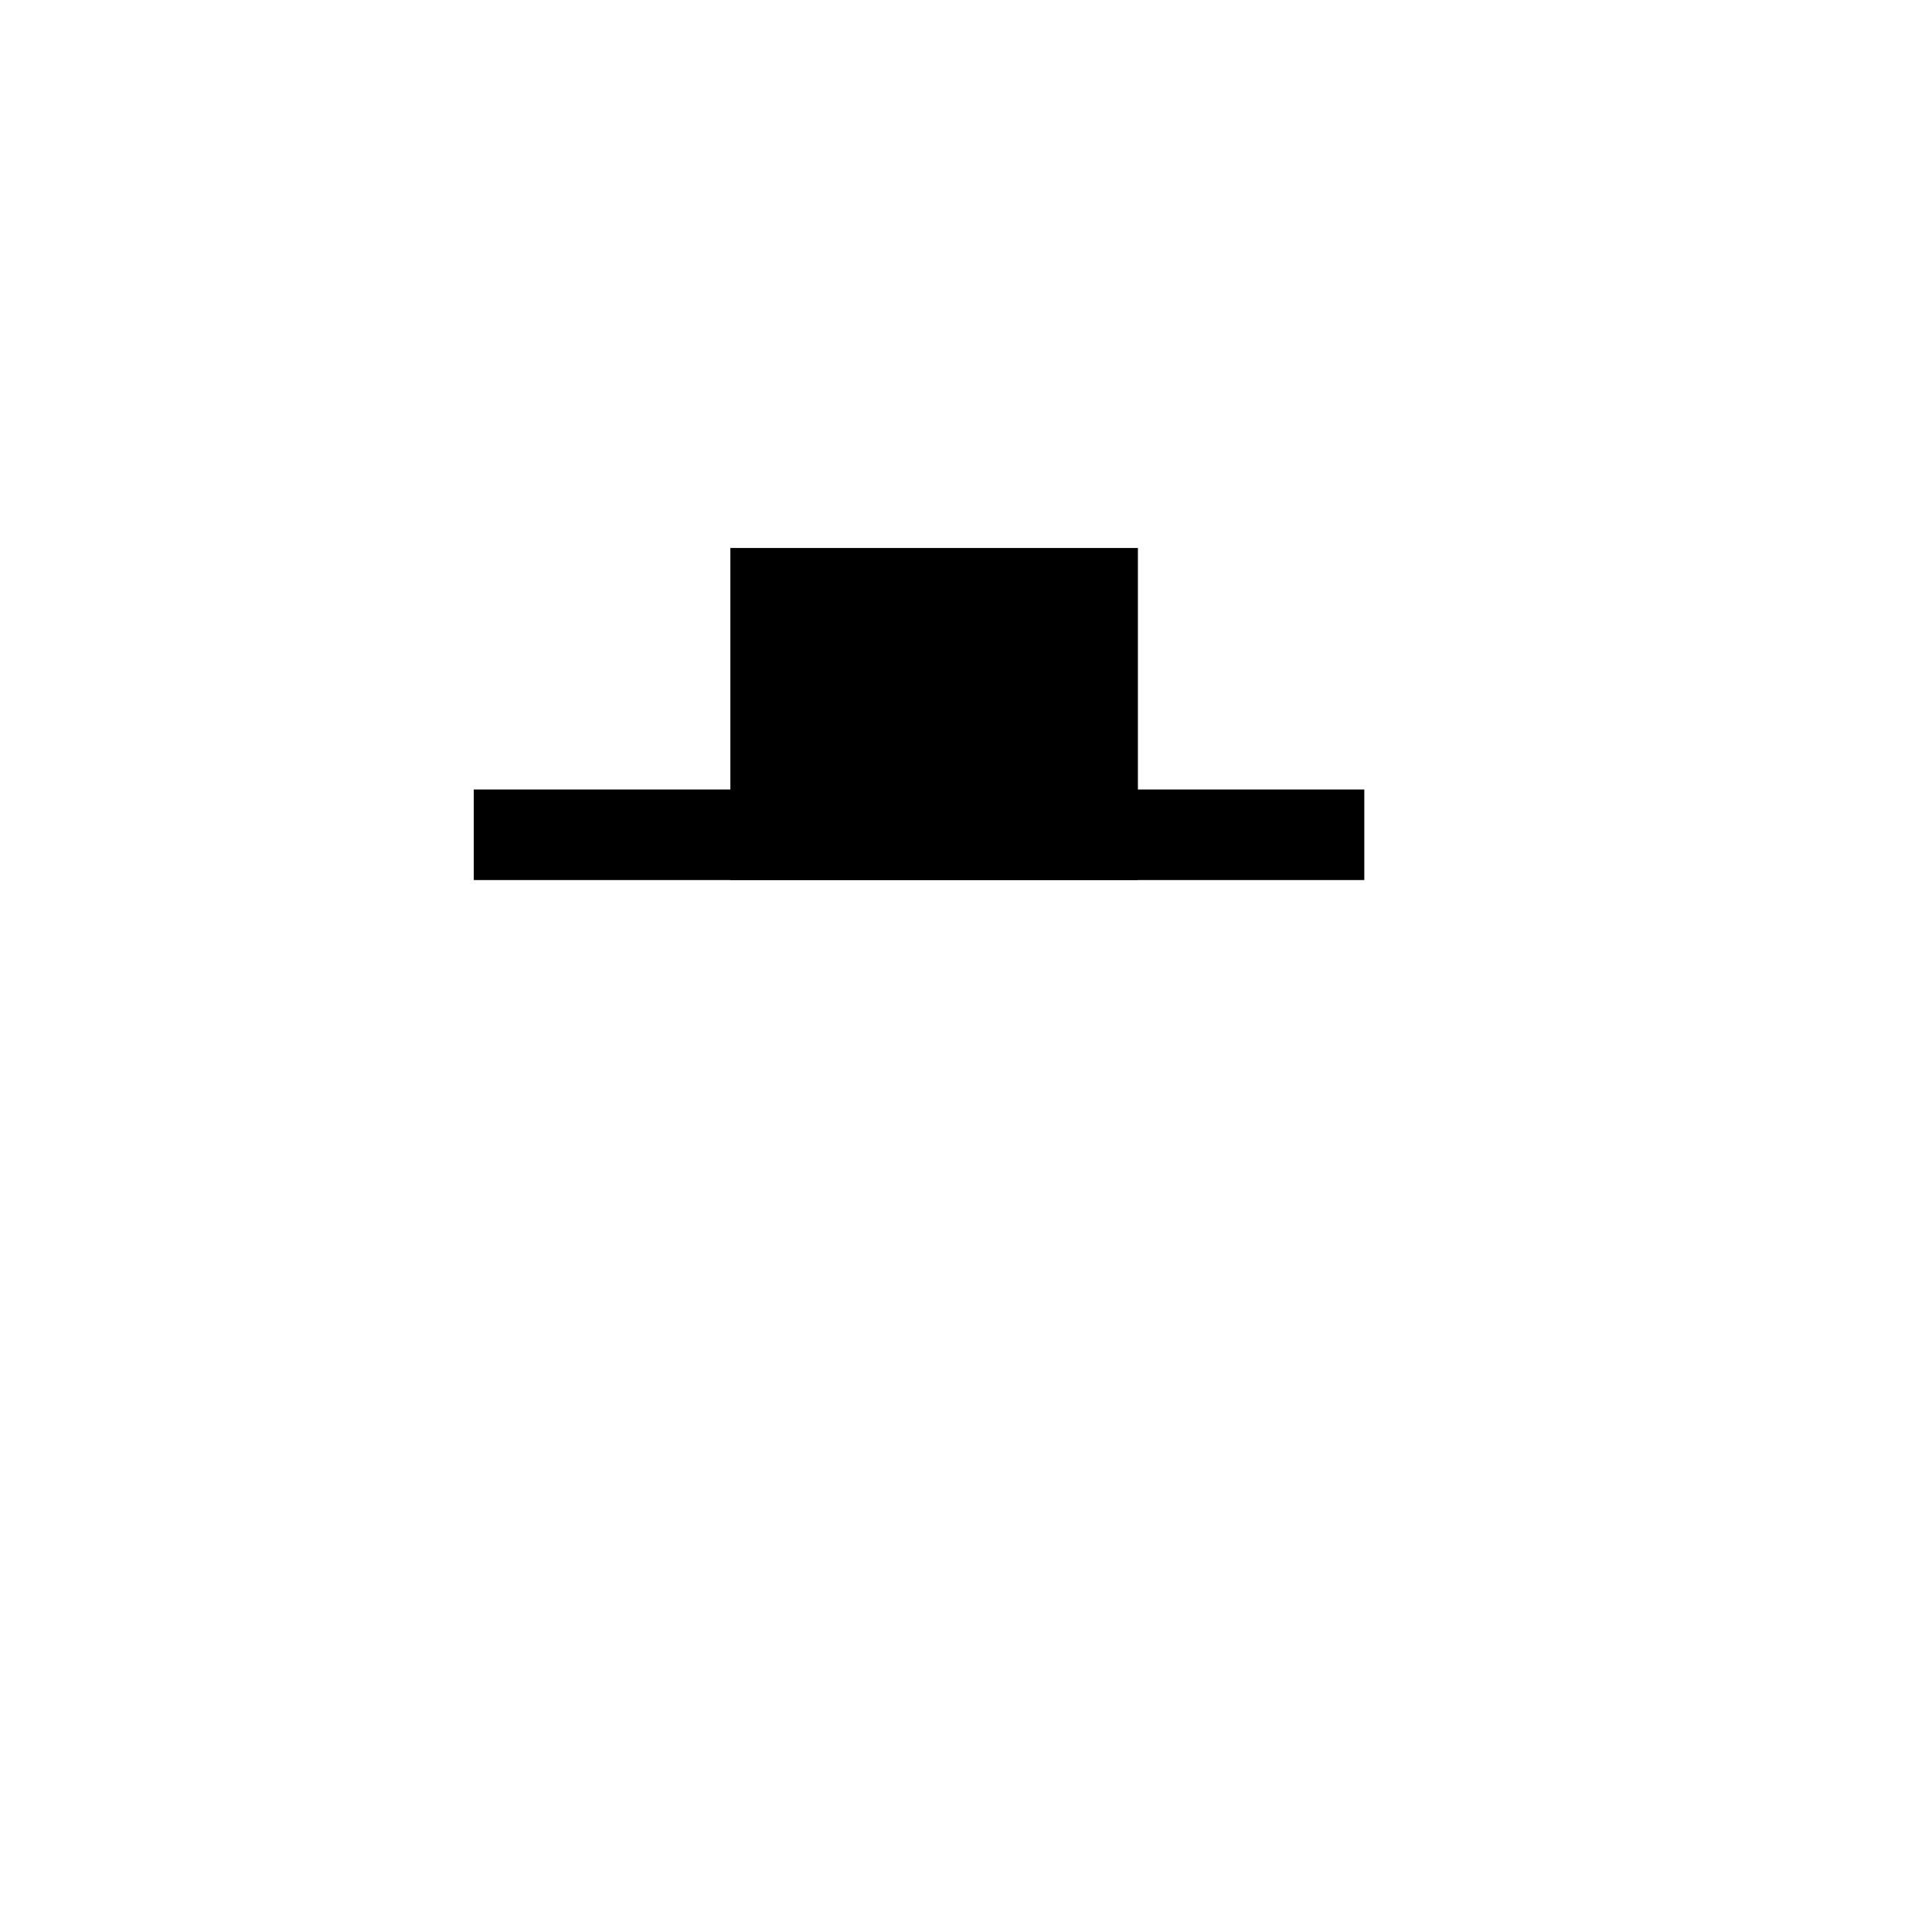
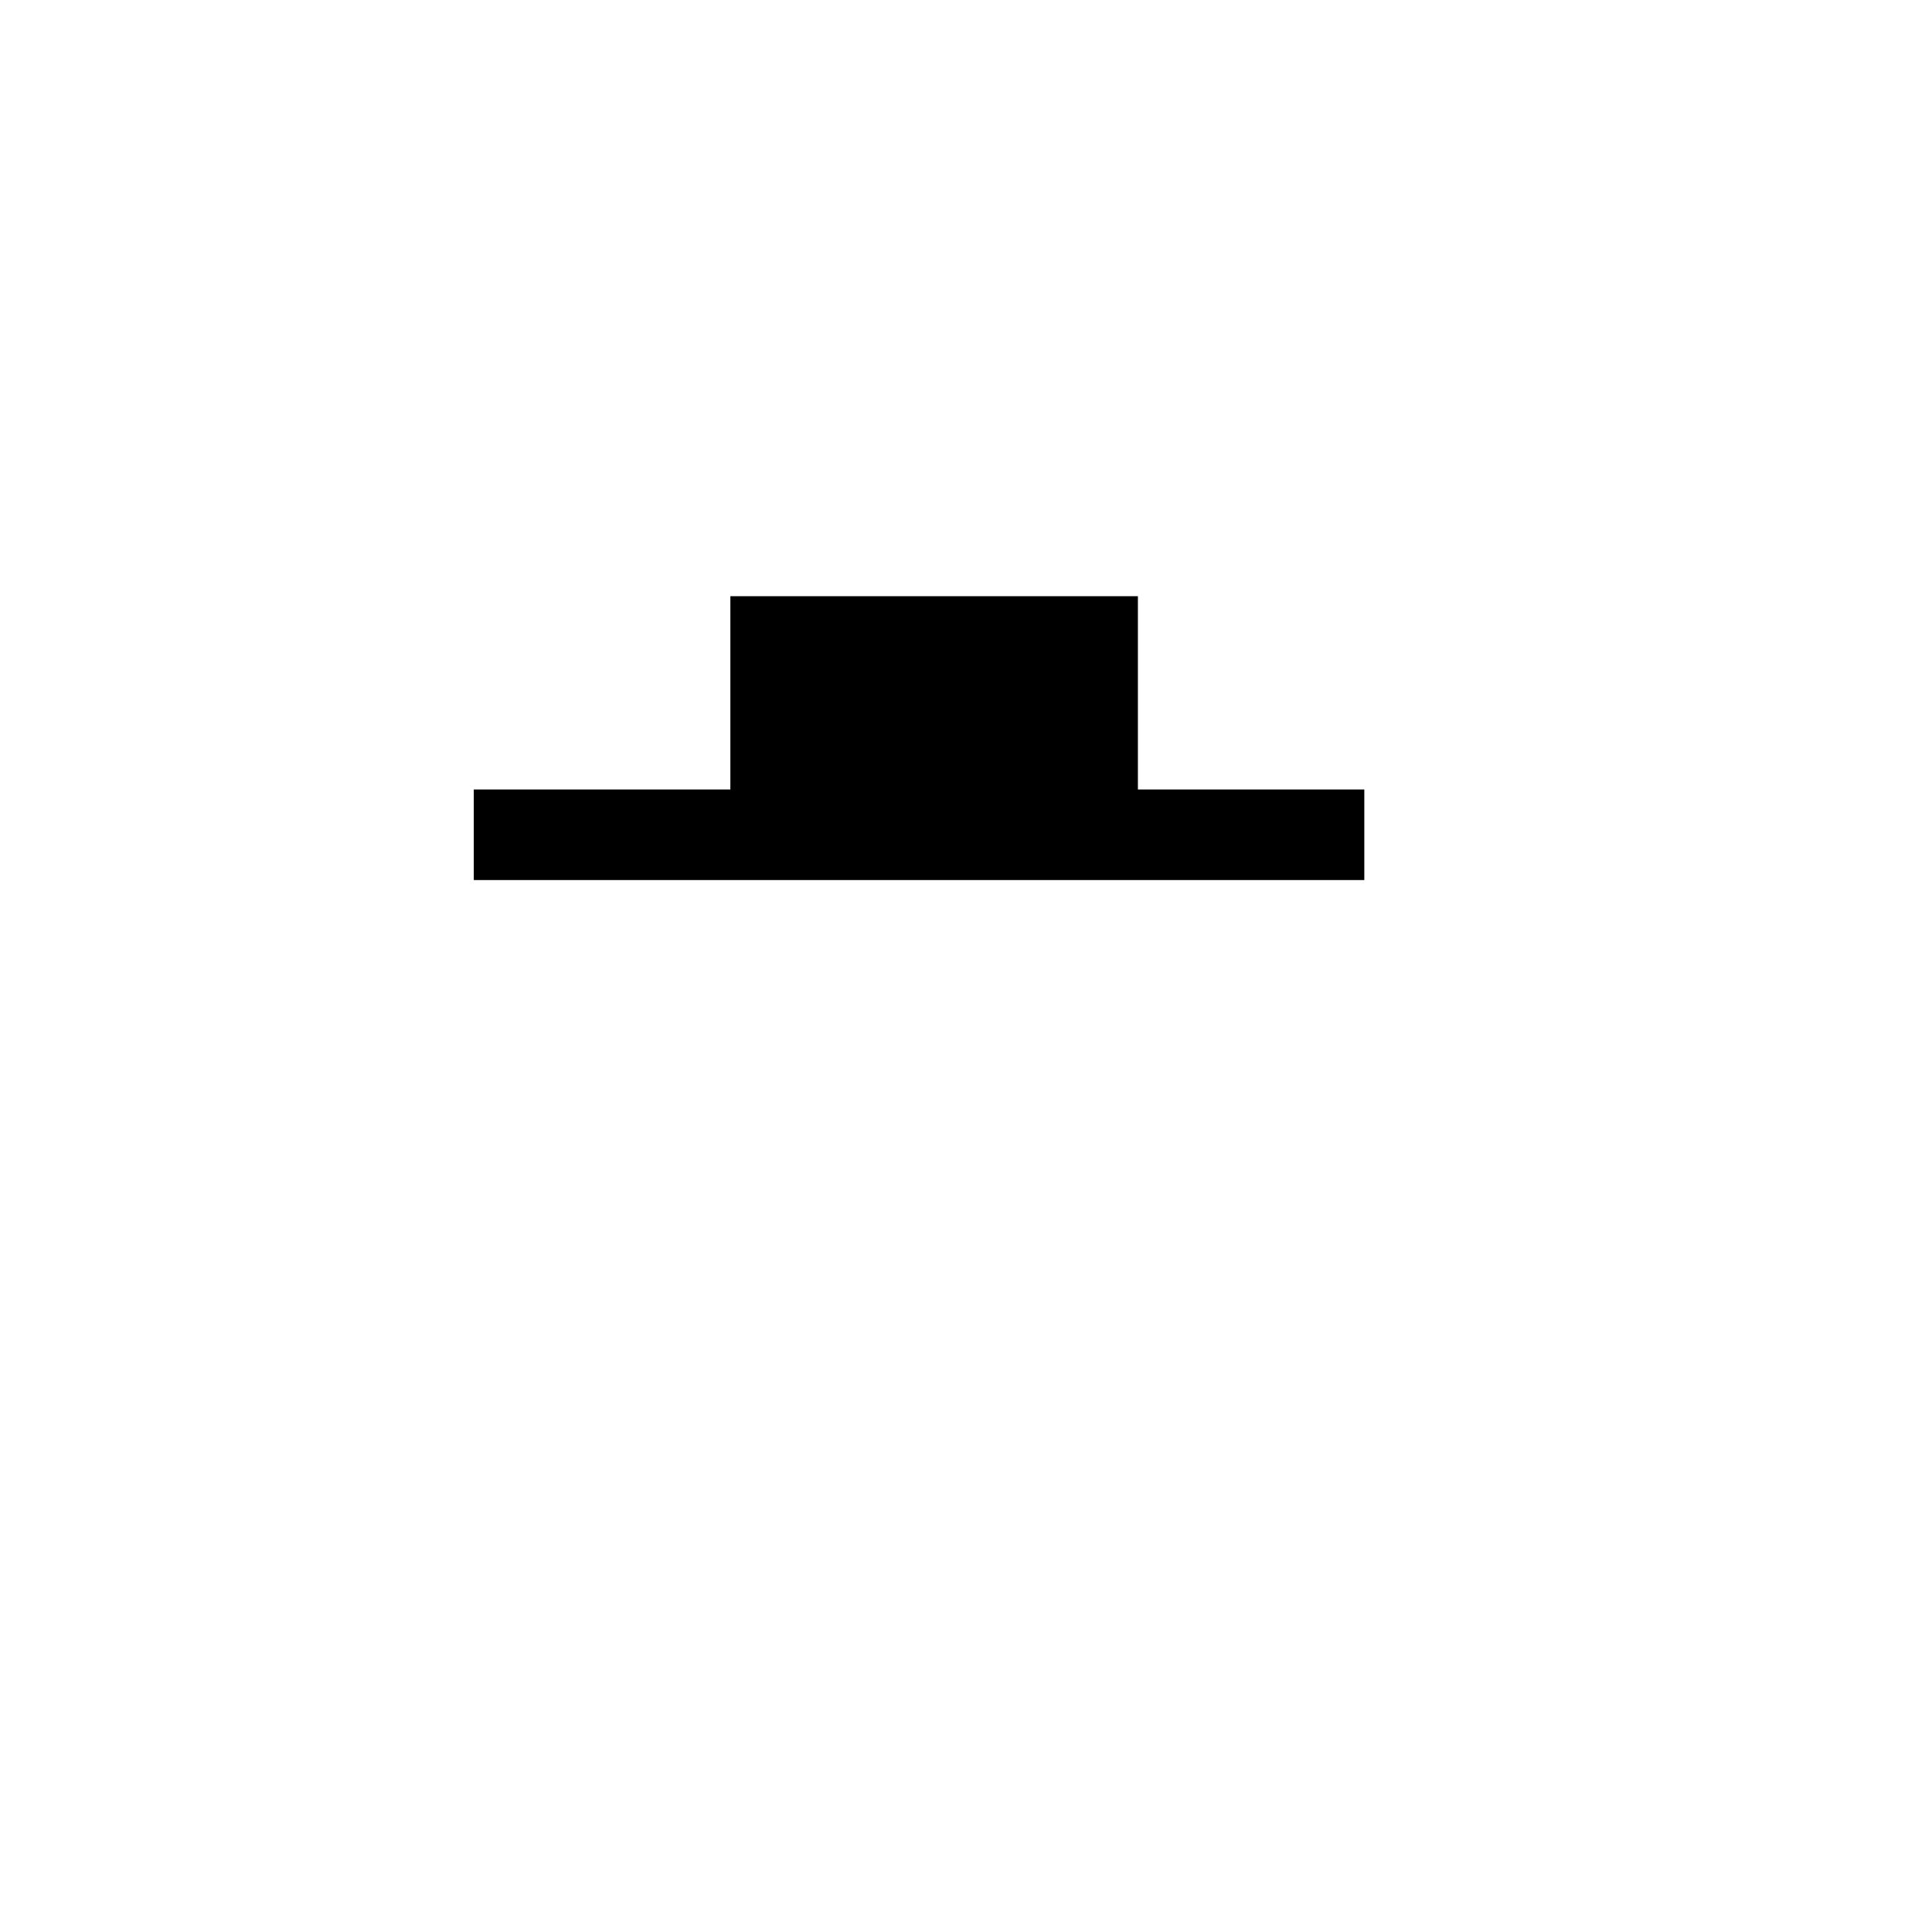
<svg xmlns="http://www.w3.org/2000/svg" viewBox="0 0 128 128" width="128" height="128" role="img">
  <g data-layer="0">
-     <rect x="48.889" y="36.806" width="26" height="21" fill="#000000" stroke="#000000" stroke-width="1" opacity="1" data-start="0" data-end="9999" data-layer="0" class="" />
+     <rect x="48.889" y="40" width="26" height="17" fill="#000000" stroke="#000000" stroke-width="1" opacity="1" data-start="0" data-end="9999" data-layer="0" class="" />
    <rect x="31.889" y="52.806" width="58" height="5" fill="#000000" stroke="#000000" stroke-width="1" opacity="1" data-start="0" data-end="9999" data-layer="0" class="" />
  </g>
</svg>
